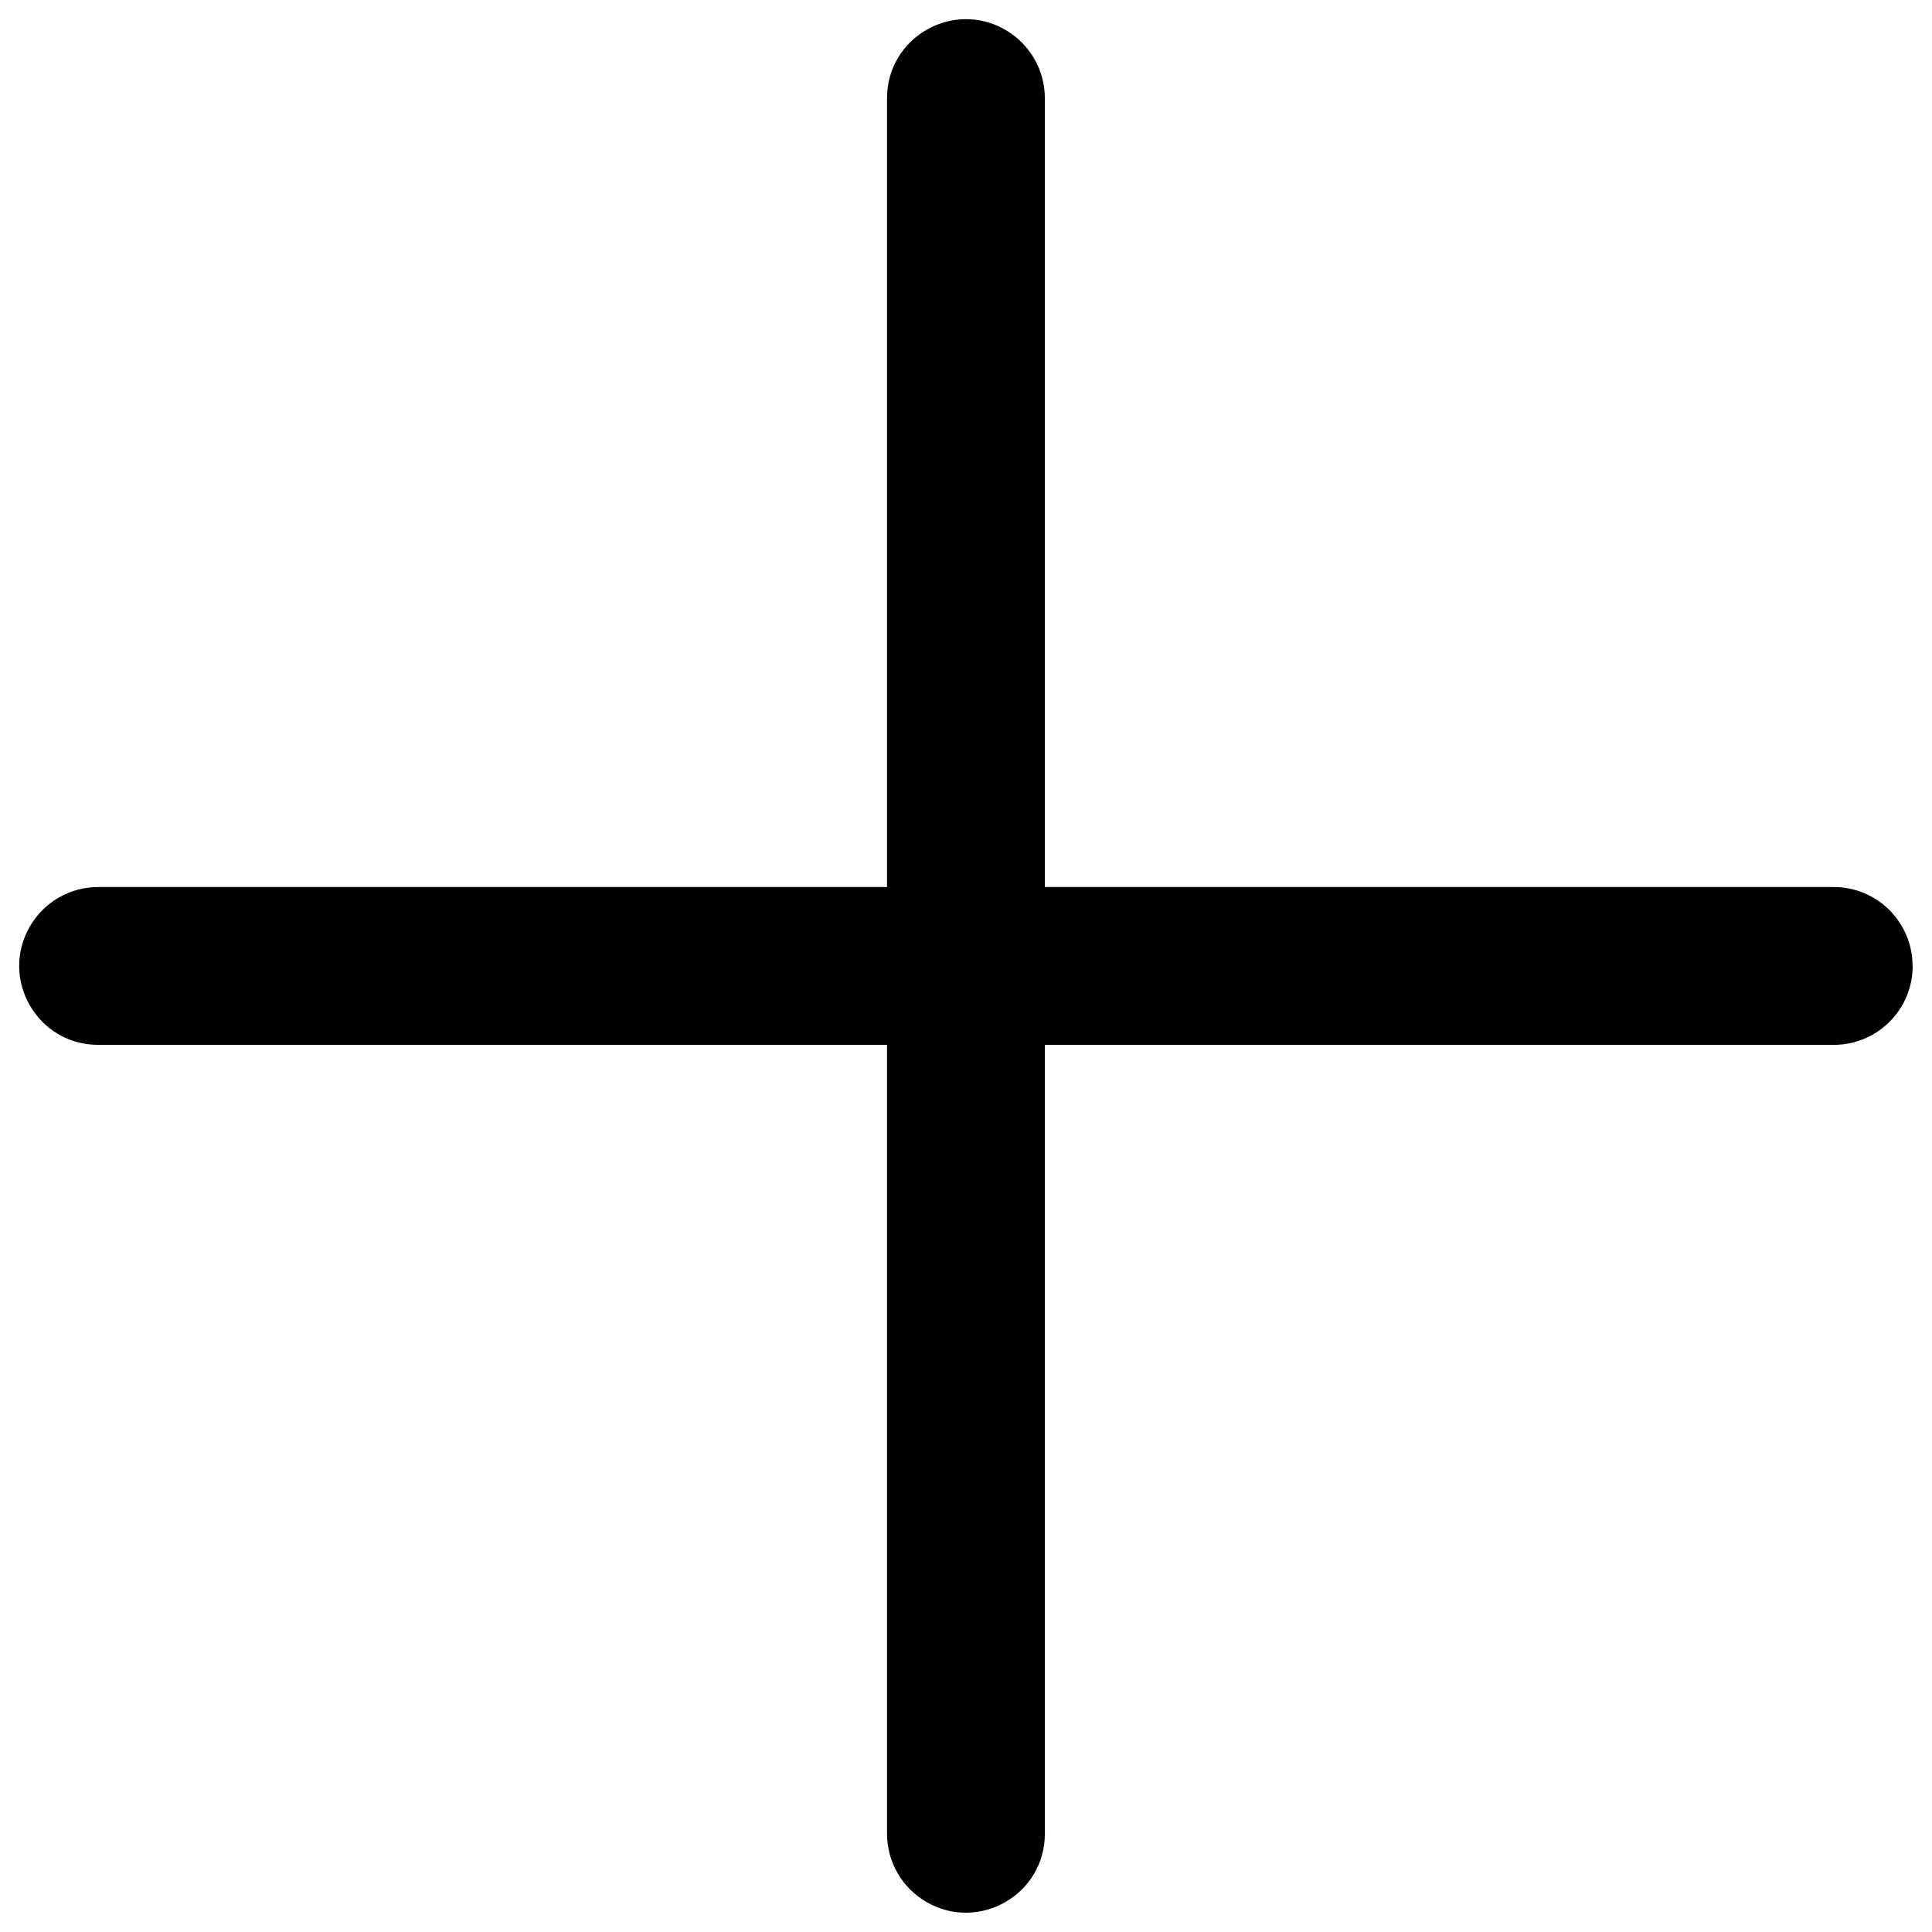
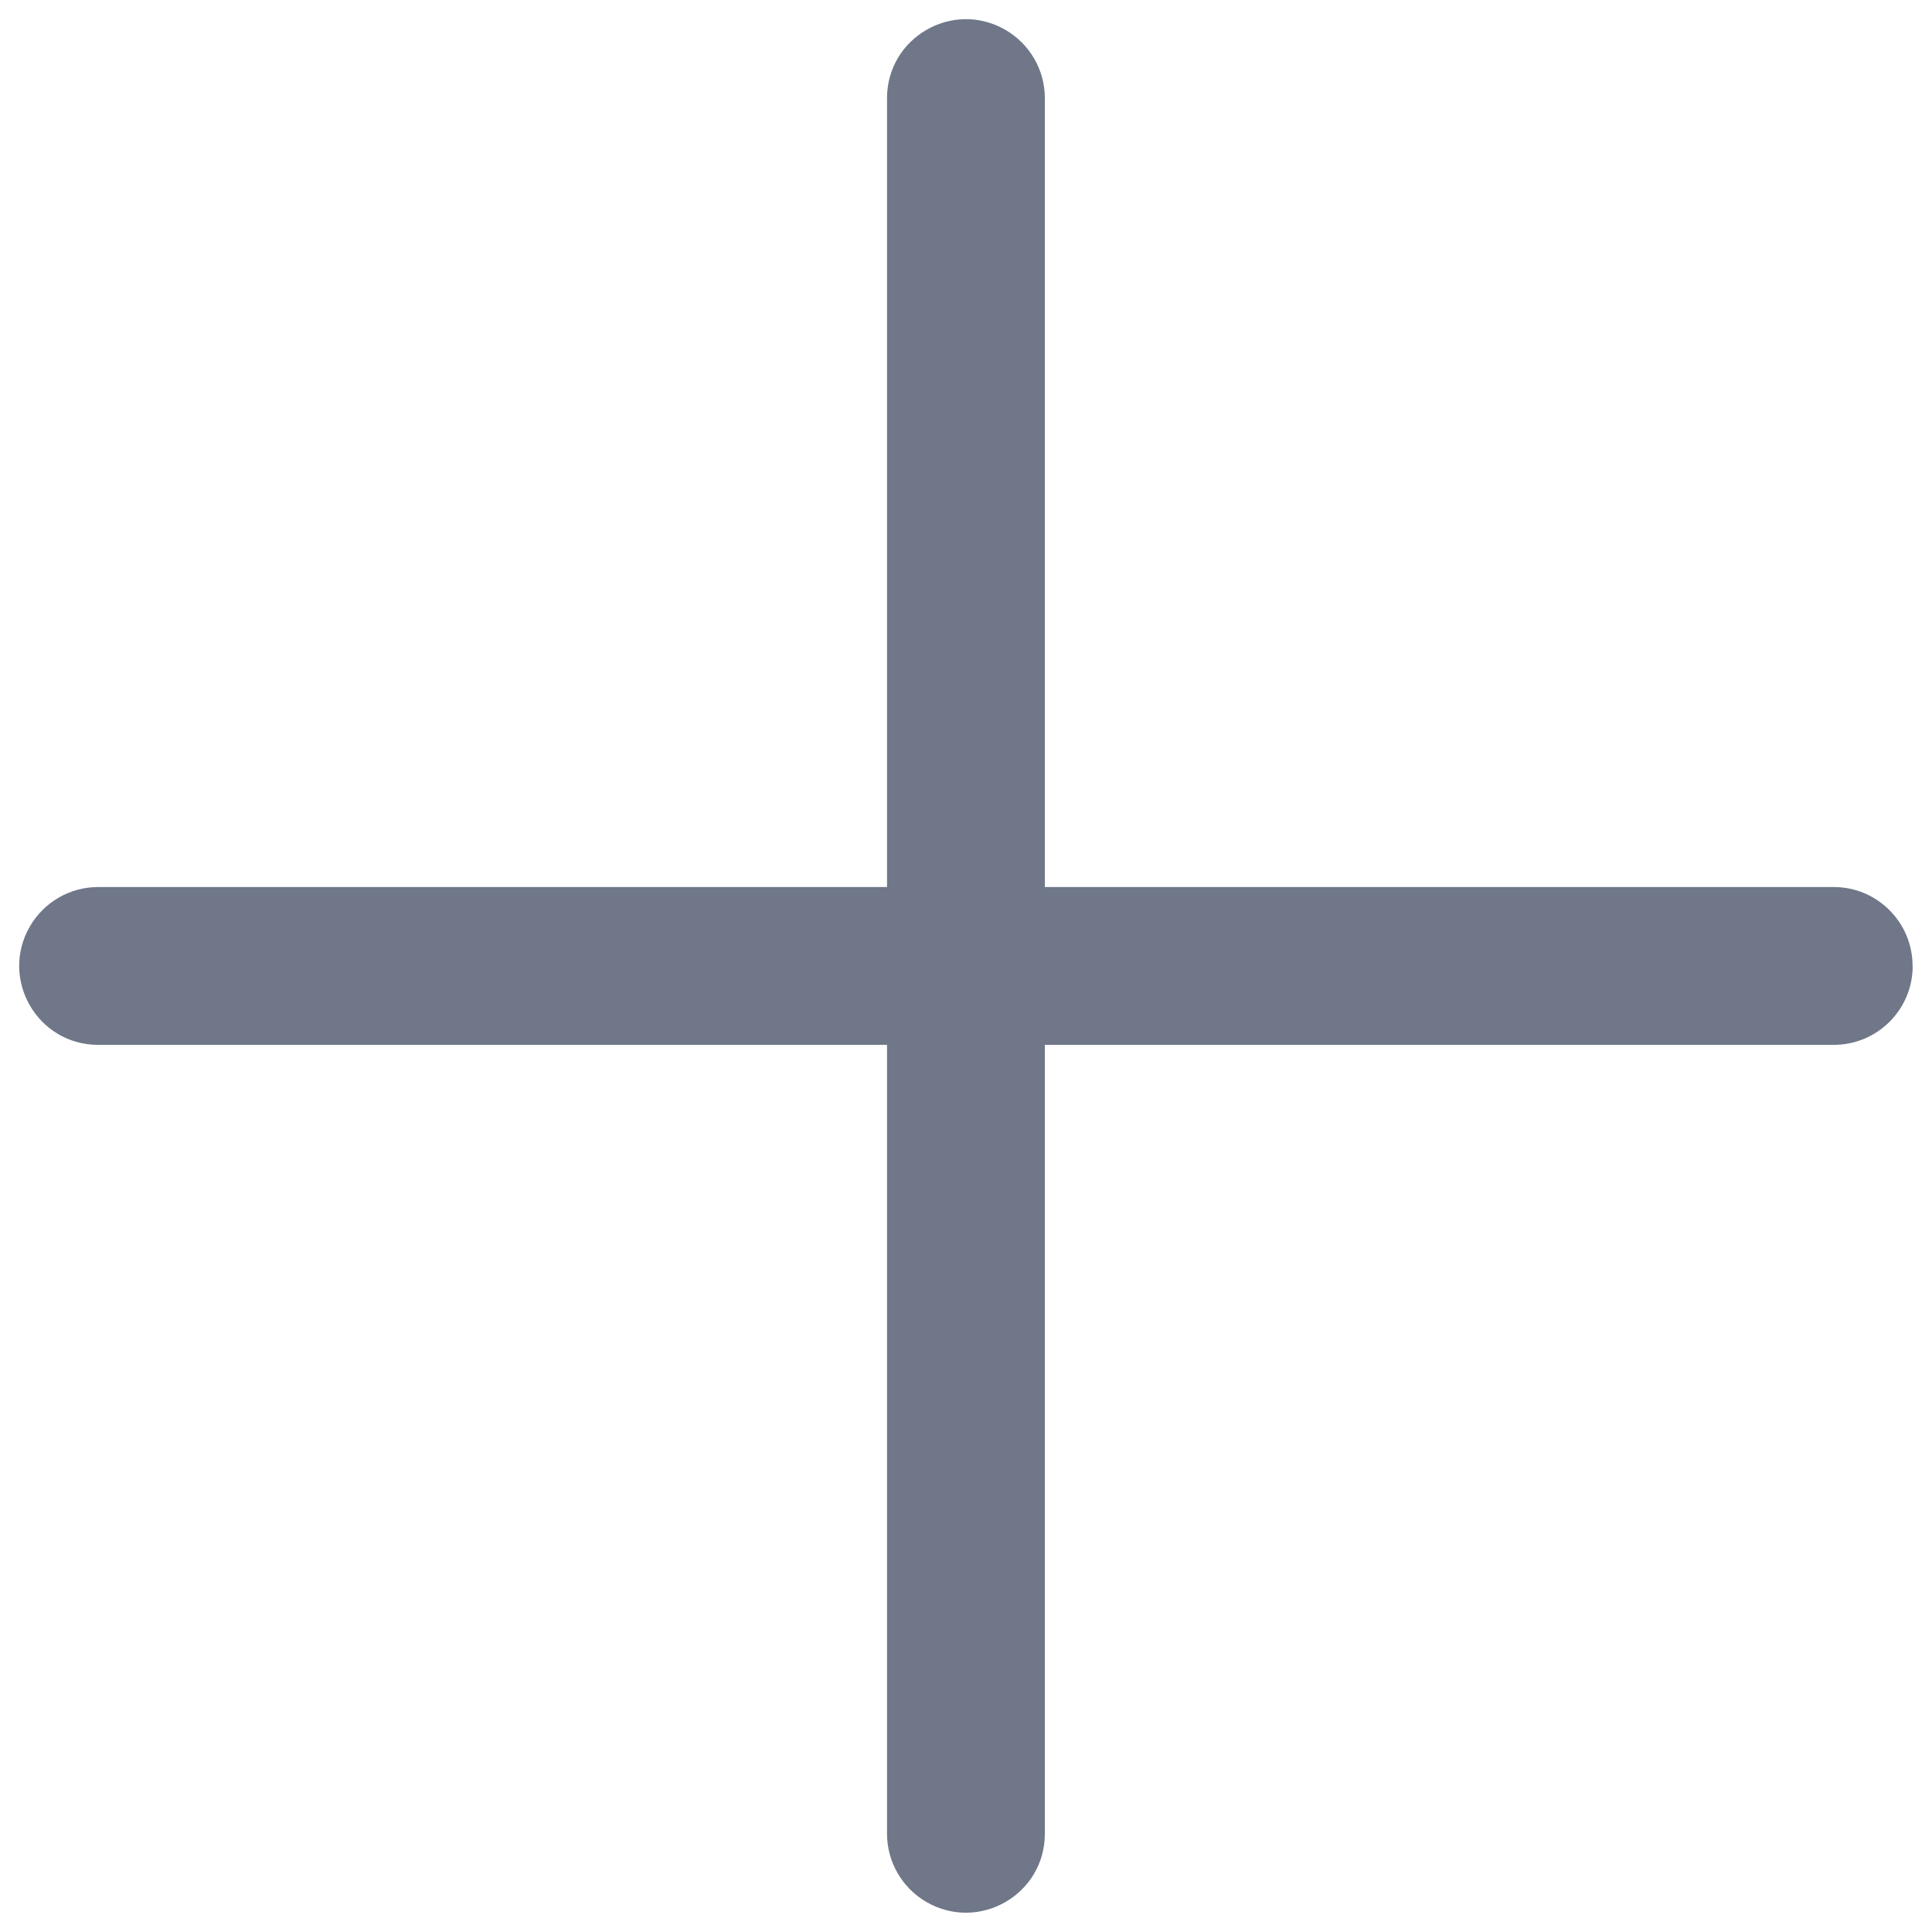
- <svg xmlns="http://www.w3.org/2000/svg" viewBox="0 0 16 16" fill="#000000" id="Plus--Streamline-Phosphor" height="16" width="16">
+ <svg xmlns="http://www.w3.org/2000/svg" viewBox="0 0 16 16" fill="#6f7788" id="Plus--Streamline-Phosphor" height="16" width="16">
  <path d="M15.84 8c0 0.361 -0.293 0.653 -0.653 0.653H8.653v6.533c0 0.503 -0.544 0.817 -0.98 0.566 -0.202 -0.117 -0.327 -0.332 -0.327 -0.566V8.653H0.813c-0.503 0 -0.817 -0.544 -0.566 -0.98 0.117 -0.202 0.332 -0.327 0.566 -0.327h6.533V0.813c0 -0.503 0.544 -0.817 0.98 -0.566 0.202 0.117 0.327 0.332 0.327 0.566v6.533h6.533c0.361 0 0.653 0.293 0.653 0.653Z" stroke-width="0.062" />
</svg>
